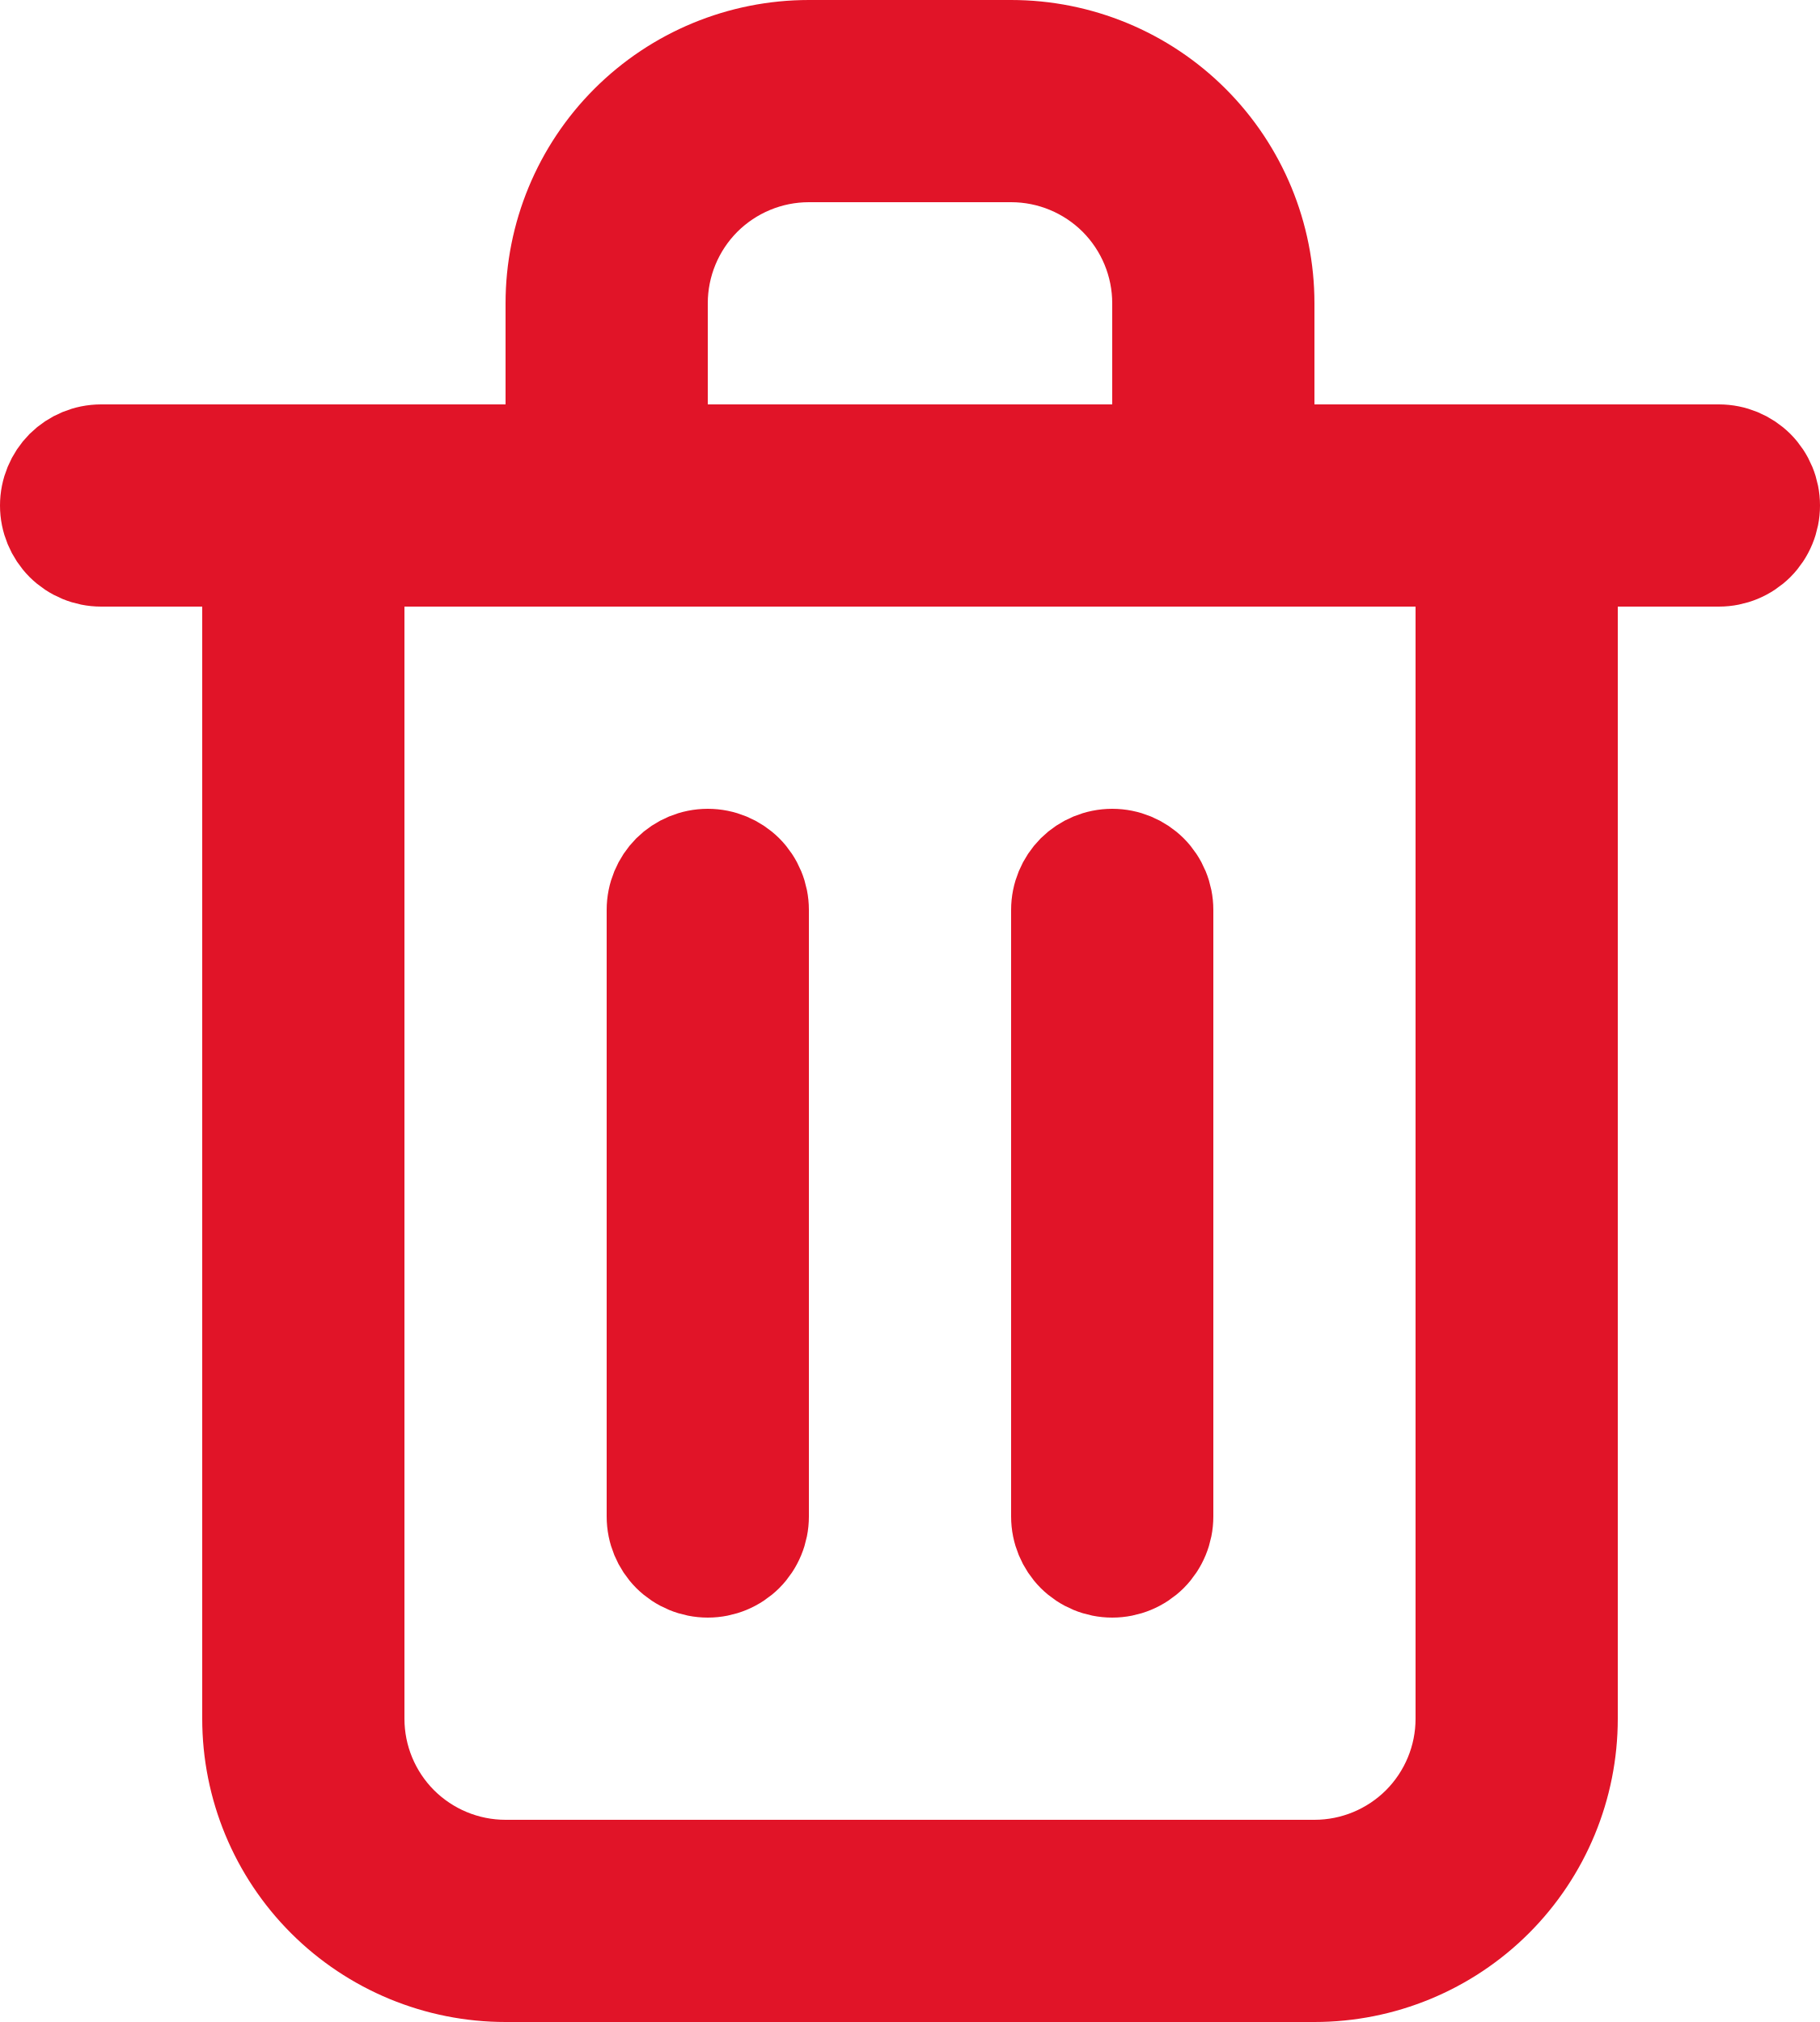
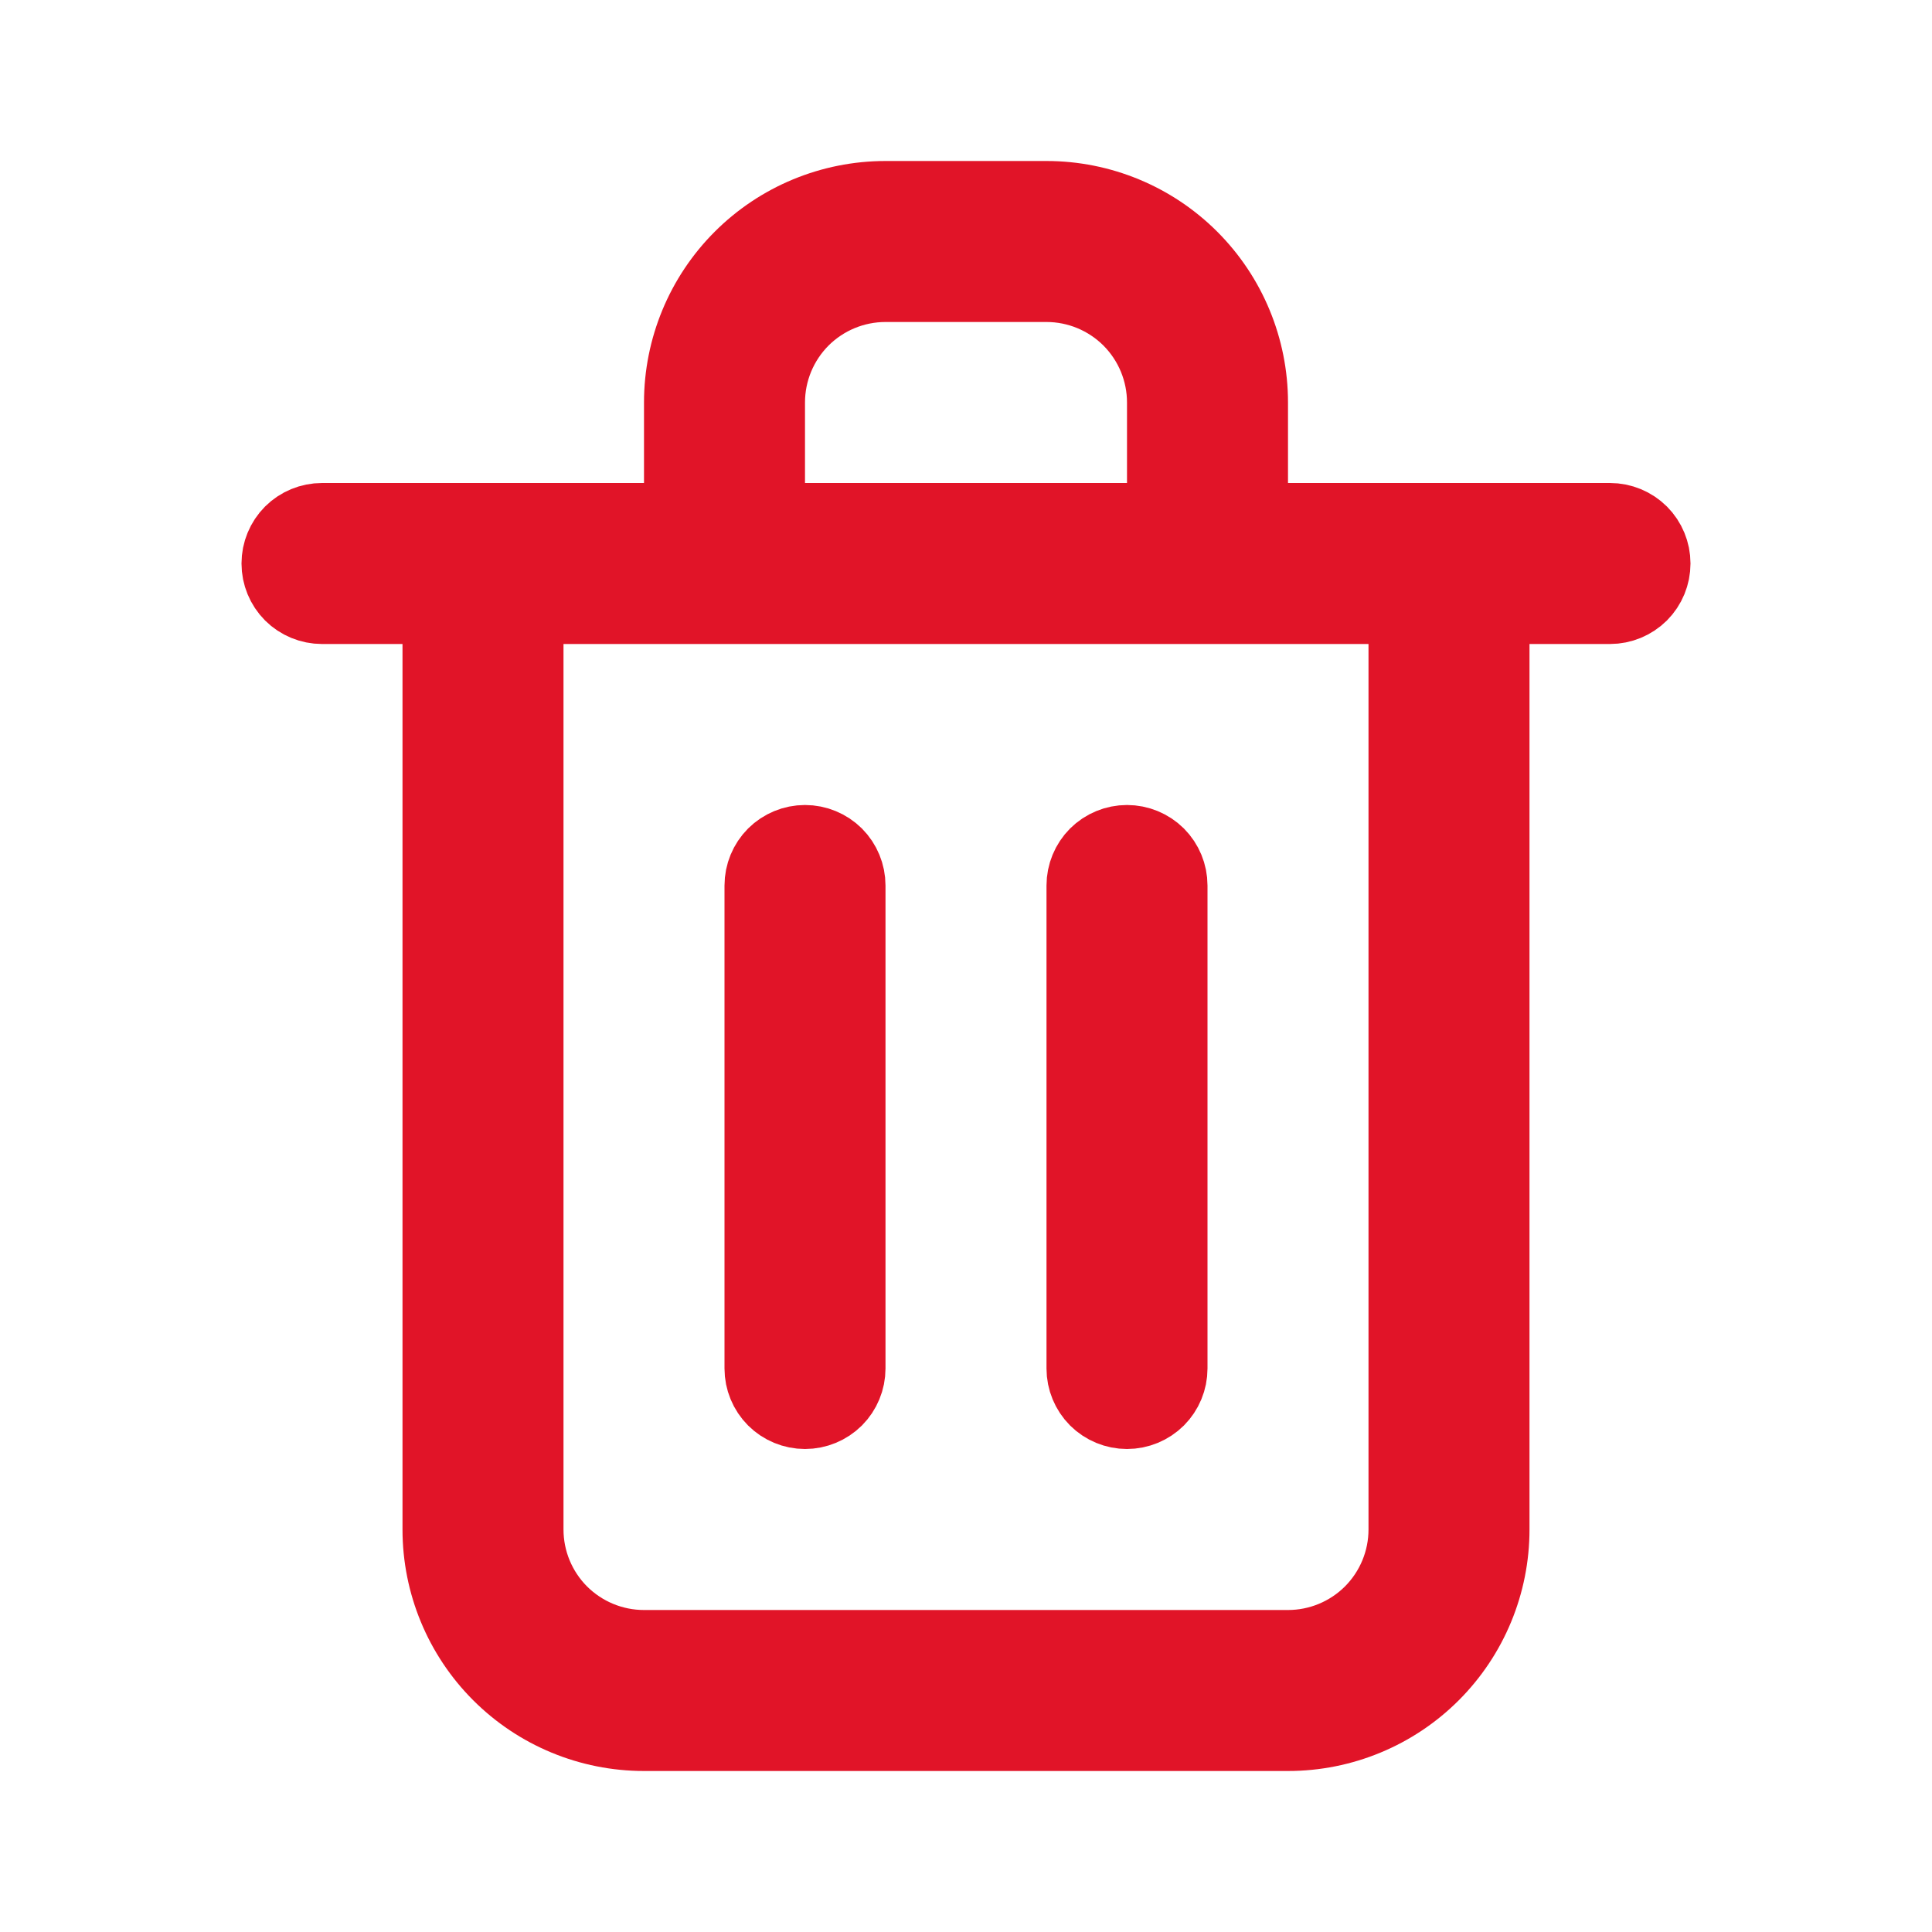
- <svg xmlns="http://www.w3.org/2000/svg" width="18" height="20" viewBox="0 0 18 20" fill="none">
-   <path d="M12.5 4V4.5H13H17C17.133 4.5 17.26 4.553 17.354 4.646C17.447 4.74 17.5 4.867 17.5 5C17.5 5.133 17.447 5.26 17.354 5.354C17.26 5.447 17.133 5.5 17 5.5H16H15.5V6V17C15.5 17.663 15.237 18.299 14.768 18.768C14.299 19.237 13.663 19.5 13 19.5H5C4.337 19.5 3.701 19.237 3.232 18.768C2.763 18.299 2.5 17.663 2.5 17V6V5.5H2H1C0.867 5.5 0.74 5.447 0.646 5.354C0.553 5.26 0.5 5.133 0.5 5C0.5 4.867 0.553 4.74 0.646 4.646C0.74 4.553 0.867 4.5 1 4.5H5H5.5V4V3C5.5 2.337 5.763 1.701 6.232 1.232C6.701 0.763 7.337 0.5 8 0.5H10C10.663 0.5 11.299 0.763 11.768 1.232C12.237 1.701 12.5 2.337 12.5 3V4ZM11 4.5H11.5V4V3C11.5 2.602 11.342 2.221 11.061 1.939C10.779 1.658 10.398 1.5 10 1.5H8C7.602 1.5 7.221 1.658 6.939 1.939C6.658 2.221 6.5 2.602 6.5 3V4V4.5H7H11ZM4 5.5H3.5V6V17C3.5 17.398 3.658 17.779 3.939 18.061C4.221 18.342 4.602 18.5 5 18.5H13C13.398 18.5 13.779 18.342 14.061 18.061C14.342 17.779 14.5 17.398 14.5 17V6V5.5H14H4ZM7.354 15.354C7.26 15.447 7.133 15.5 7 15.5C6.867 15.5 6.74 15.447 6.646 15.354C6.553 15.26 6.5 15.133 6.5 15V9C6.5 8.867 6.553 8.74 6.646 8.646C6.74 8.553 6.867 8.5 7 8.5C7.133 8.5 7.26 8.553 7.354 8.646C7.447 8.74 7.5 8.867 7.5 9V15C7.5 15.133 7.447 15.26 7.354 15.354ZM11.354 15.354C11.26 15.447 11.133 15.5 11 15.5C10.867 15.5 10.74 15.447 10.646 15.354C10.553 15.26 10.5 15.133 10.5 15V9C10.5 8.867 10.553 8.74 10.646 8.646C10.74 8.553 10.867 8.5 11 8.5C11.133 8.5 11.26 8.553 11.354 8.646C11.447 8.74 11.5 8.867 11.5 9V15C11.5 15.133 11.447 15.26 11.354 15.354Z" fill="#E11428" stroke="#E11428" />
+ <svg xmlns="http://www.w3.org/2000/svg" width="24" height="24" viewBox="0 0 24 24" fill="none">
+   <path d="M15.5 6V6.5H16H20C20.133 6.5 20.26 6.553 20.354 6.646C20.447 6.74 20.5 6.867 20.5 7C20.5 7.133 20.447 7.26 20.354 7.354C20.26 7.447 20.133 7.5 20 7.5H19H18.5V8V19C18.5 19.663 18.237 20.299 17.768 20.768C17.299 21.237 16.663 21.5 16 21.5H8C7.337 21.5 6.701 21.237 6.232 20.768C5.763 20.299 5.5 19.663 5.5 19V8V7.5H5H4C3.867 7.5 3.74 7.447 3.646 7.354C3.553 7.26 3.5 7.133 3.5 7C3.5 6.867 3.553 6.74 3.646 6.646C3.74 6.553 3.867 6.5 4 6.5H8H8.5V6V5C8.5 4.337 8.763 3.701 9.232 3.232C9.701 2.763 10.337 2.5 11 2.5H13C13.663 2.5 14.299 2.763 14.768 3.232C15.237 3.701 15.5 4.337 15.5 5V6ZM14 6.5H14.5V6V5C14.5 4.602 14.342 4.221 14.061 3.939C13.779 3.658 13.398 3.5 13 3.5H11C10.602 3.5 10.221 3.658 9.939 3.939C9.658 4.221 9.5 4.602 9.5 5V6V6.5H10H14ZM7 7.5H6.5V8V19C6.5 19.398 6.658 19.779 6.939 20.061C7.221 20.342 7.602 20.5 8 20.5H16C16.398 20.5 16.779 20.342 17.061 20.061C17.342 19.779 17.5 19.398 17.5 19V8V7.5H17H7ZM10.354 17.354C10.26 17.447 10.133 17.5 10 17.5C9.867 17.5 9.74 17.447 9.646 17.354C9.553 17.26 9.5 17.133 9.5 17V11C9.5 10.867 9.553 10.74 9.646 10.646C9.74 10.553 9.867 10.5 10 10.5C10.133 10.5 10.26 10.553 10.354 10.646C10.447 10.74 10.5 10.867 10.5 11V17C10.5 17.133 10.447 17.26 10.354 17.354ZM14.354 17.354C14.26 17.447 14.133 17.5 14 17.5C13.867 17.5 13.74 17.447 13.646 17.354C13.553 17.26 13.5 17.133 13.5 17V11C13.5 10.867 13.553 10.74 13.646 10.646C13.74 10.553 13.867 10.5 14 10.5C14.133 10.5 14.26 10.553 14.354 10.646C14.447 10.74 14.5 10.867 14.5 11V17C14.5 17.133 14.447 17.26 14.354 17.354Z" fill="#E11428" stroke="#E11428" />
</svg>
